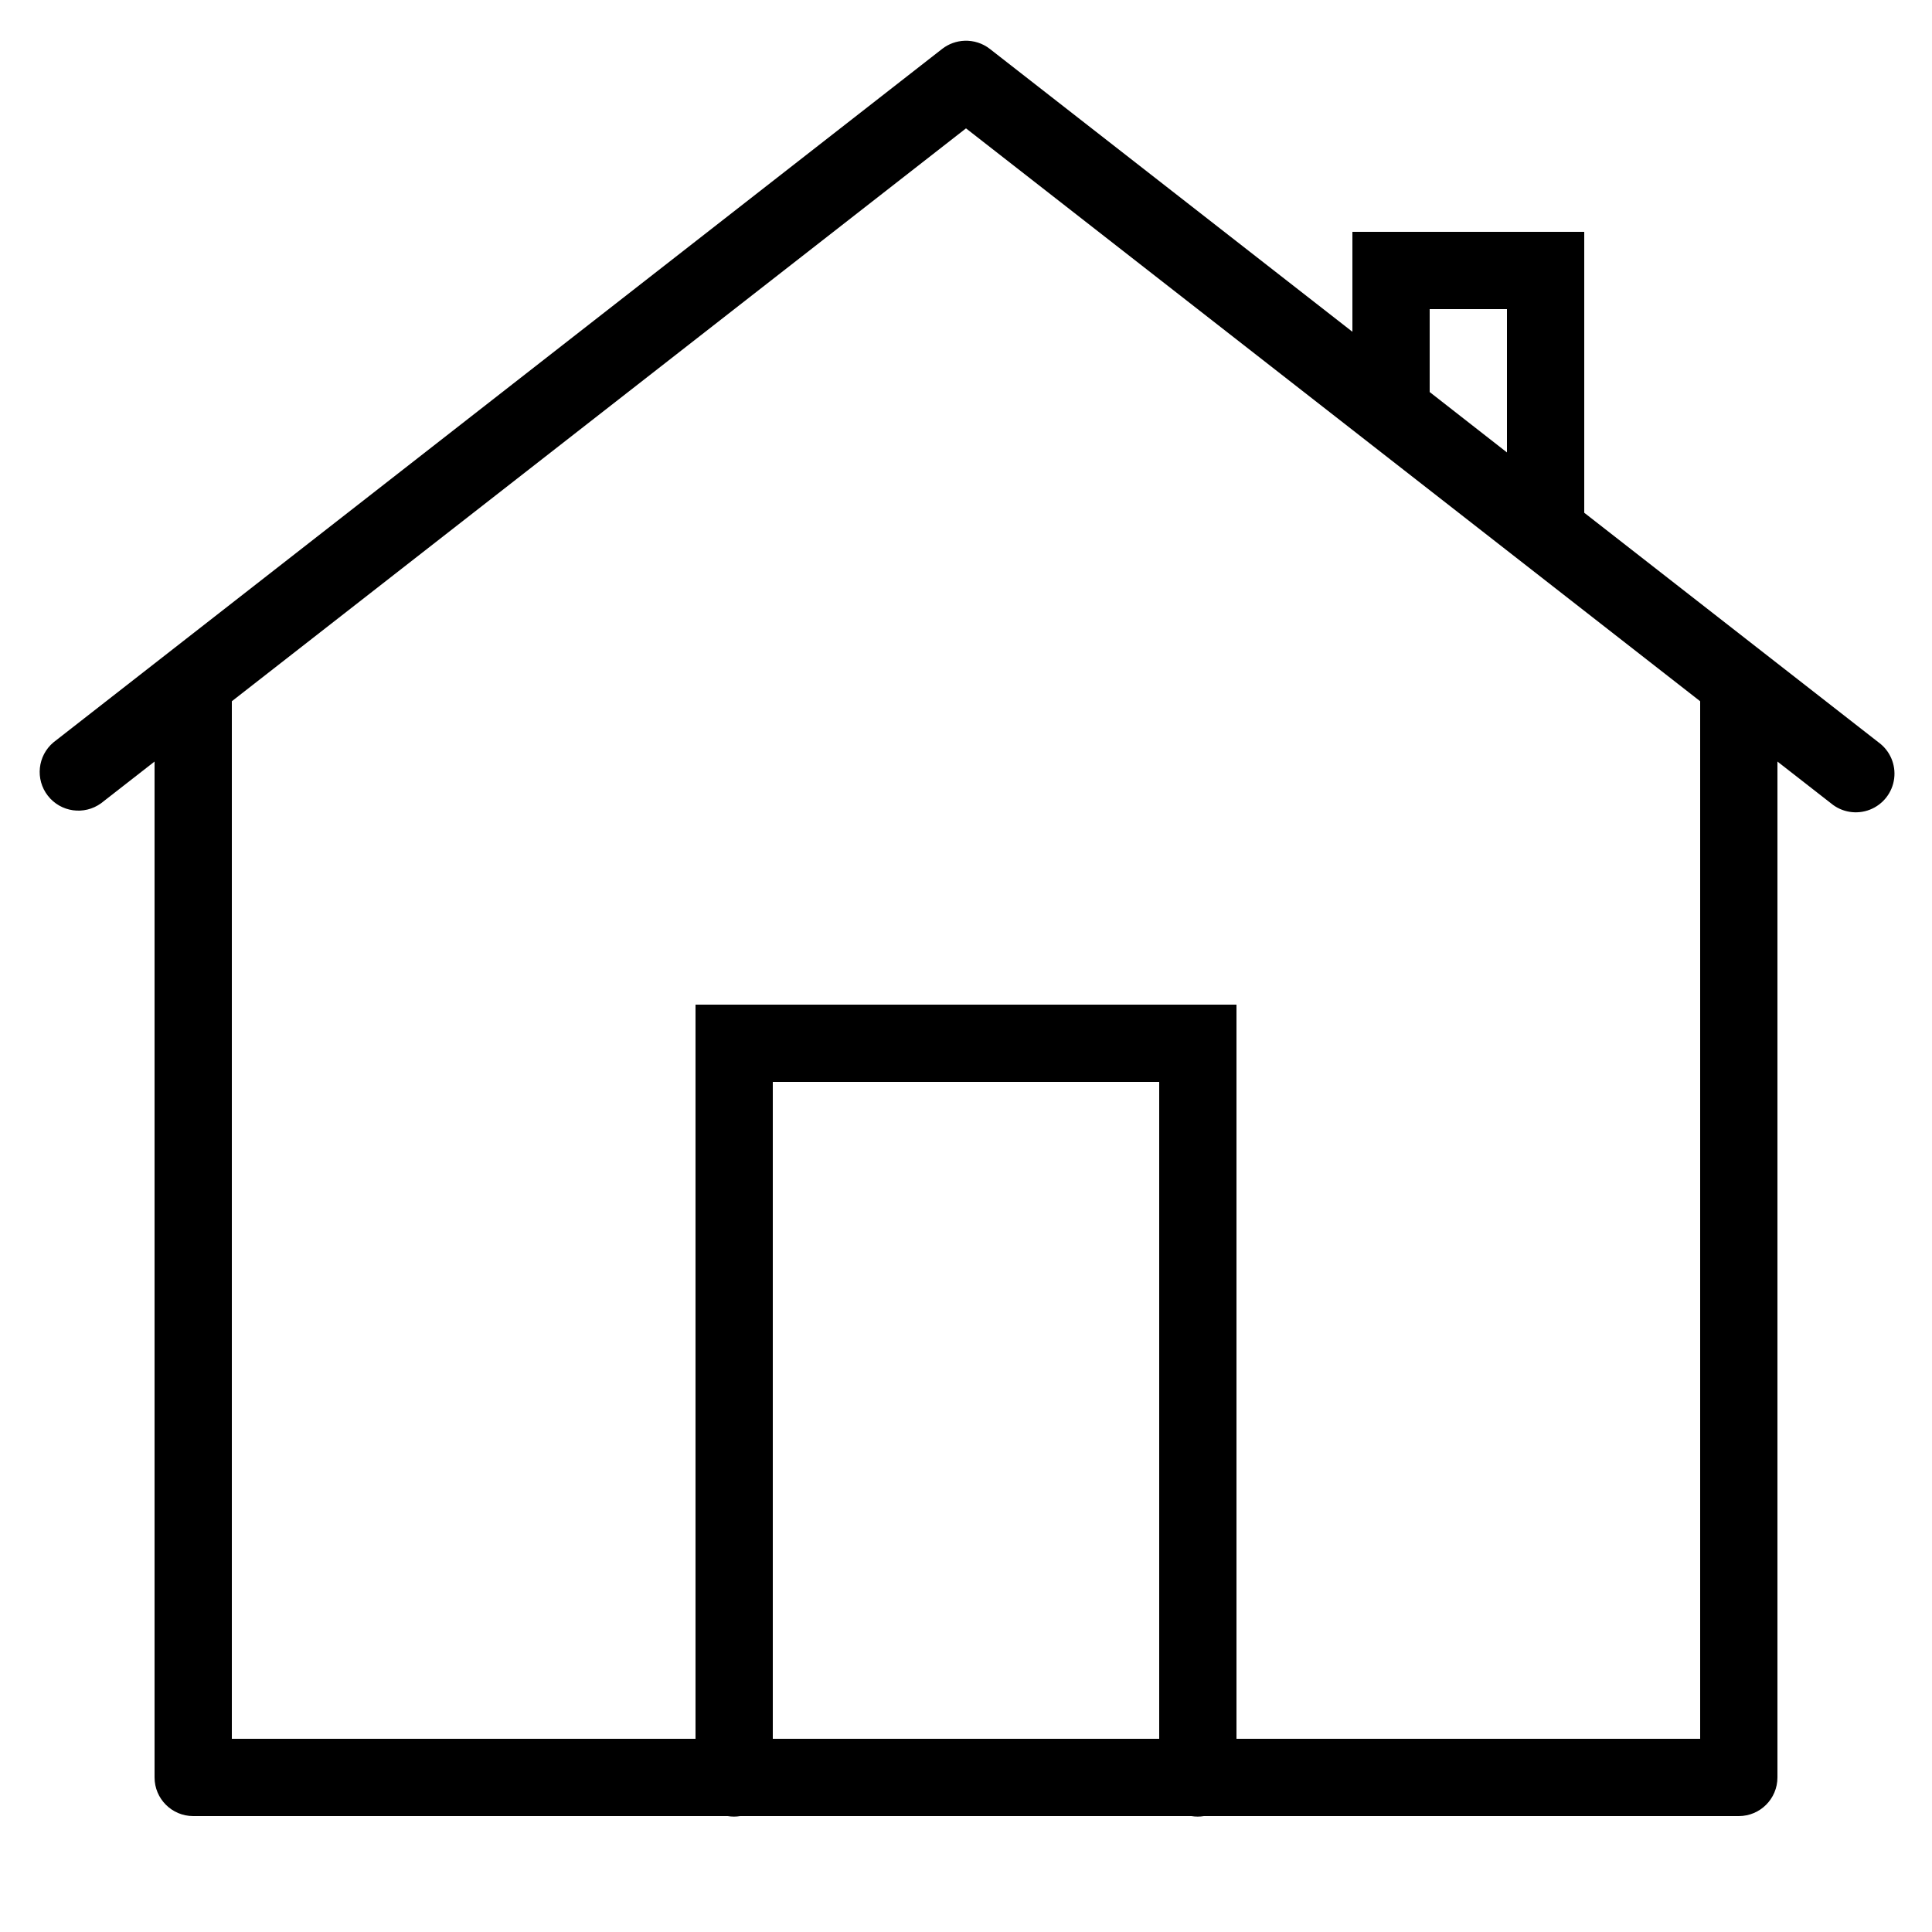
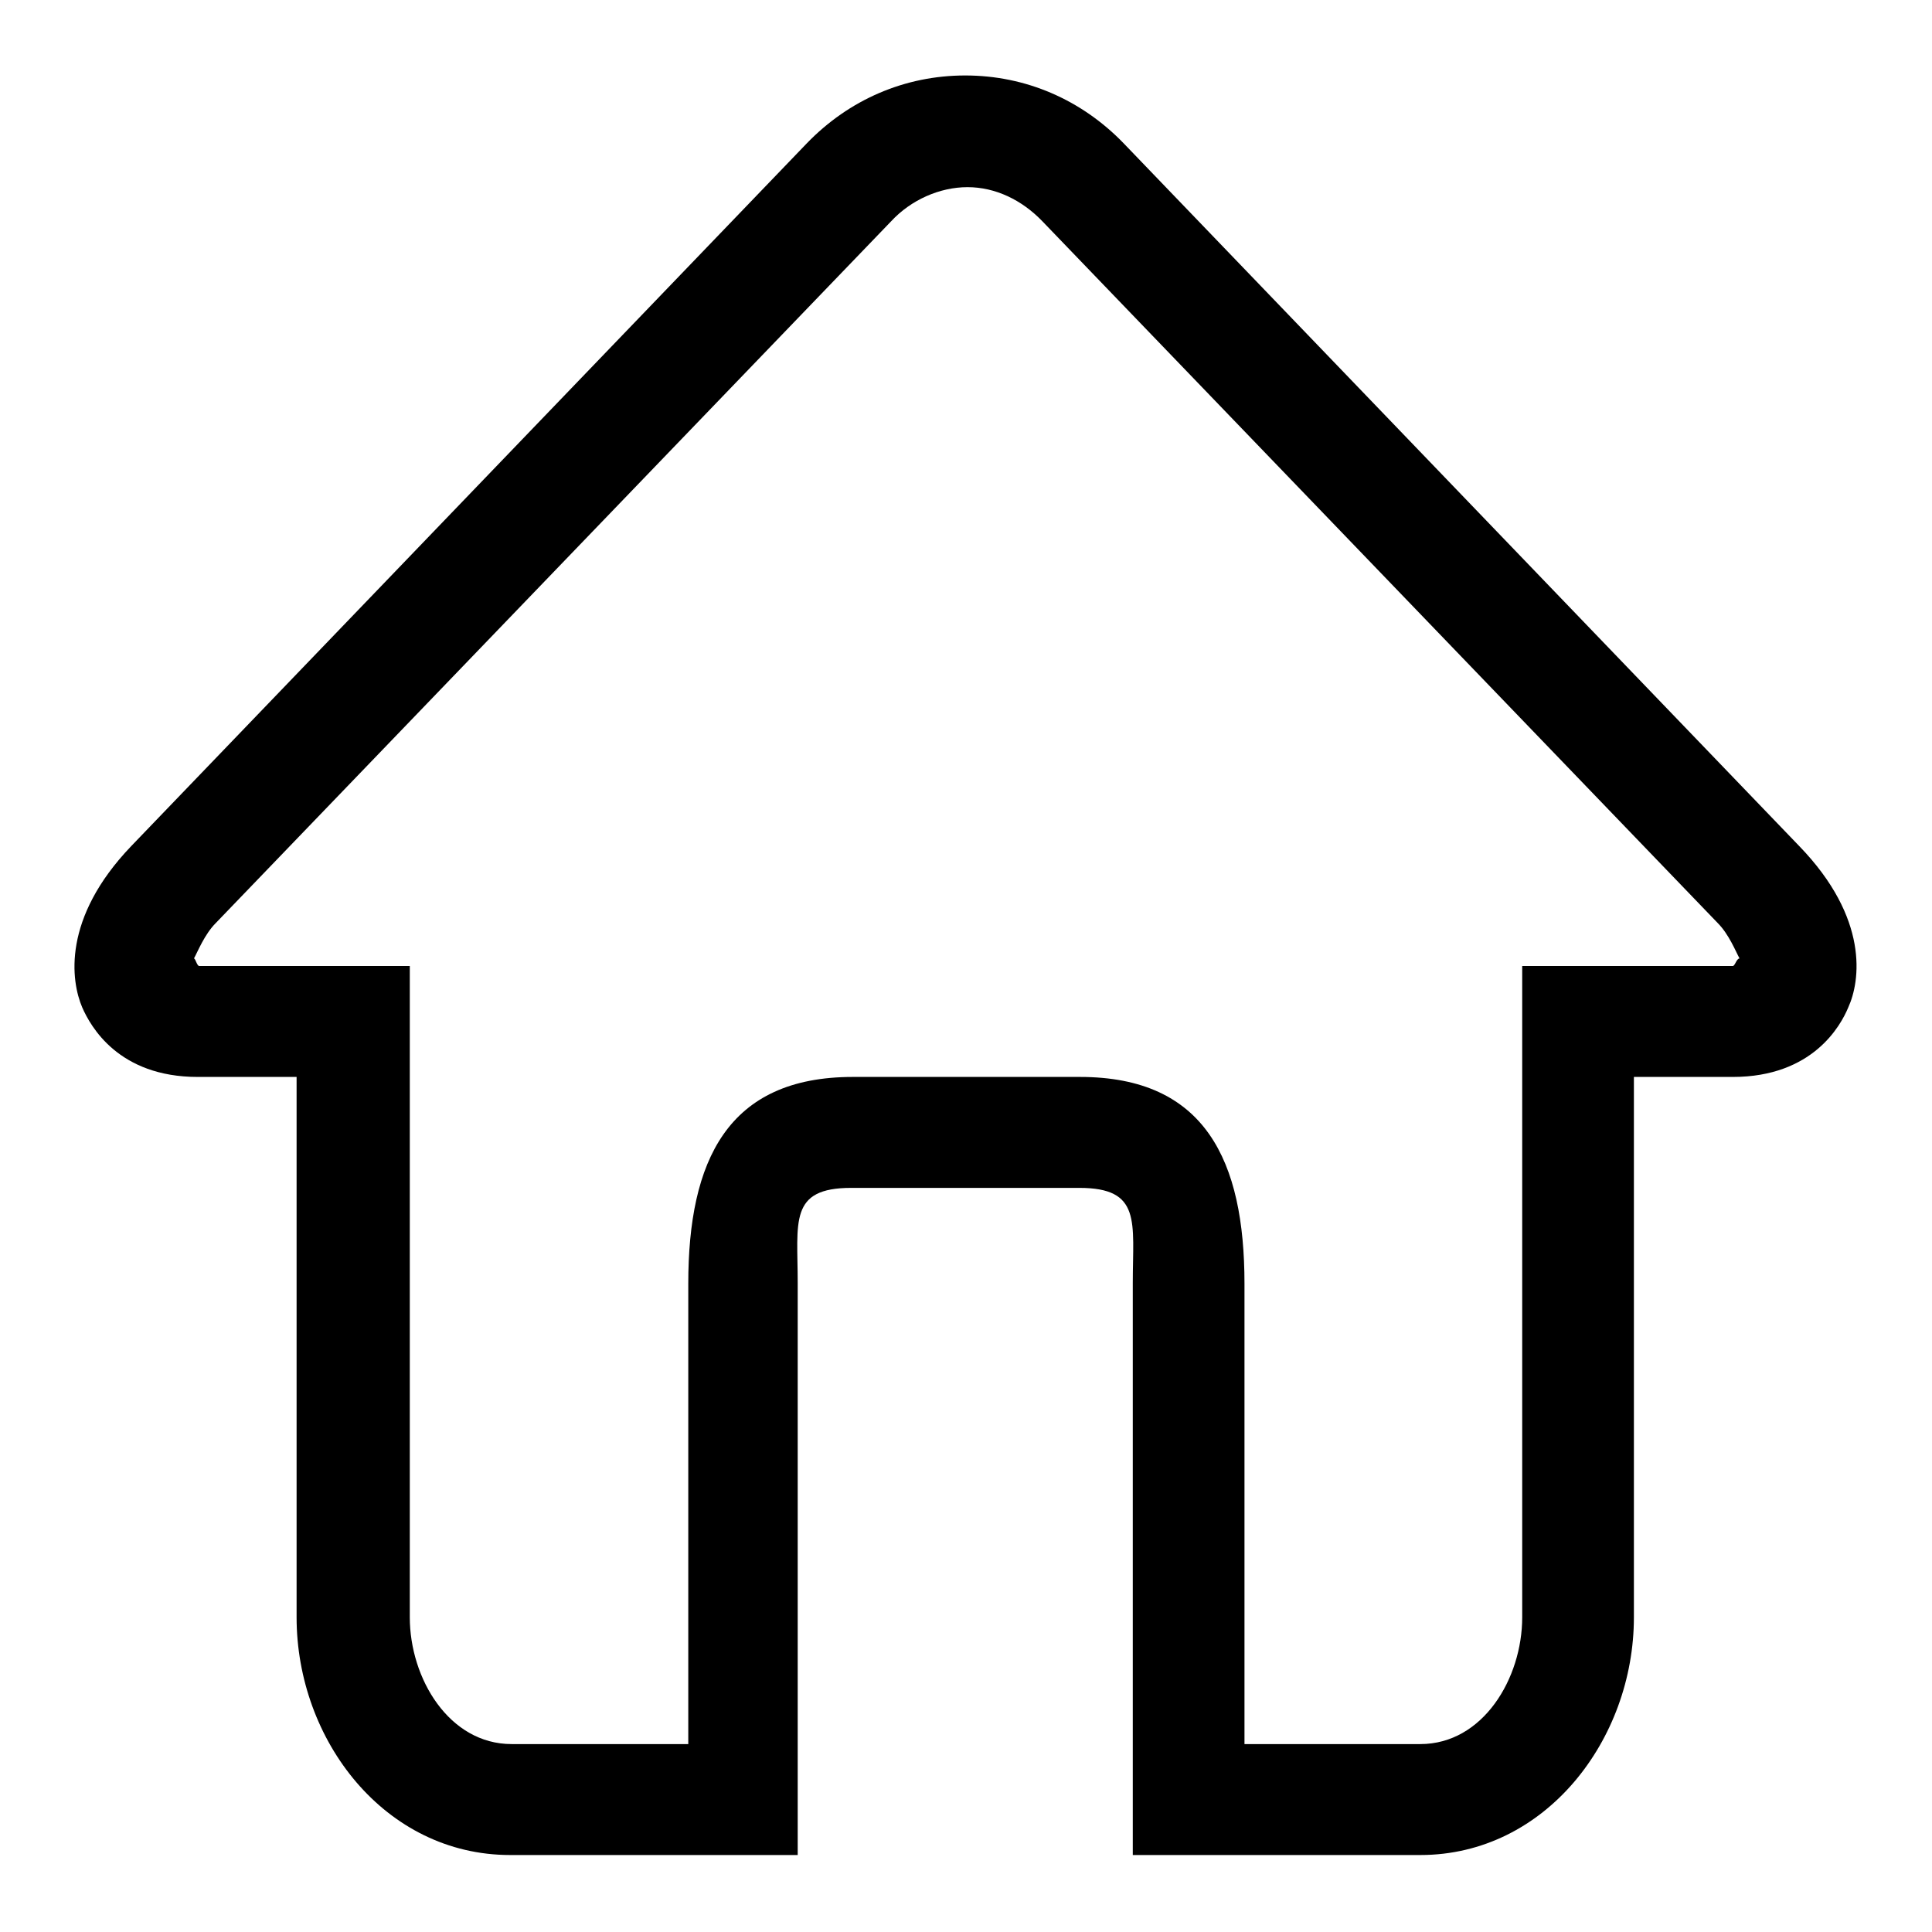
- <svg xmlns="http://www.w3.org/2000/svg" viewBox="0 0 50 50" width="20px" height="20px">
-   <path d="M 24.963 1.055 A 1 1 0 0 0 24.385 1.264 L 1.385 19.211 A 1.001 1.001 0 0 0 2.615 20.789 L 4 19.709 L 4 46 A 1 1 0 0 0 5 47 L 18.832 47 A 1 1 0 0 0 19.158 47 L 30.832 47 A 1 1 0 0 0 31.158 47 L 45 47 A 1 1 0 0 0 46 46 L 46 19.709 L 47.385 20.789 A 1.001 1.001 0 1 0 48.615 19.211 L 41 13.27 L 41 6 L 35 6 L 35 8.586 L 25.615 1.264 A 1 1 0 0 0 24.963 1.055 z M 25 3.322 L 44 18.148 L 44 45 L 32 45 L 32 26 L 18 26 L 18 45 L 6 45 L 6 18.148 L 25 3.322 z M 37 8 L 39 8 L 39 11.709 L 37 10.146 L 37 8 z M 20 28 L 30 28 L 30 45 L 20 45 L 20 28 z" />
+ <svg xmlns="http://www.w3.org/2000/svg" version="1.1" x="0px" y="0px" viewBox="0 0 256 256" enable-background="new 0 0 256 256" xml:space="preserve" width="20px" height="20px">
+   <g>
+     <g>
+       <path fill="#000000" d="M238.4,112.1l-89.5-93.1c-5.6-5.8-13-9-21-9c-8,0-15.4,3.2-21,9l-89.5,93.1c-9.2,9.6-8,17.9-6.5,21.4c1.1,2.5,4.8,9.2,15.3,9.2h13.1v71.6c0,16.3,11.7,31.5,28.3,31.5h38.1v-75.8c0-8.1-1.2-12.6,7.1-12.6H143c8.3,0,7.1,4.5,7.1,12.6v75.8h38.1c16.6,0,28.3-15.3,28.3-31.5v-71.6h13.1c10.6,0,14.3-6.8,15.3-9.2C246.5,130,247.7,121.7,238.4,112.1z M229.6,128h-27.9v86.3c0,8.1-5.2,16.8-13.5,16.8h-23.3v-61c0-16.3-5.2-27.4-21.8-27.4h-30.1c-16.6,0-21.8,11.1-21.8,27.4v61H67.8c-8.3,0-13.5-8.7-13.5-16.8V128H26.4c-0.3,0-0.5-1-0.7-1c0.5-0.9,1.4-3.2,2.9-4.7l89.5-93c2.6-2.8,6.4-4.5,10.1-4.5c3.7,0,7.2,1.7,9.9,4.5l89.5,93c1.5,1.5,2.4,3.8,2.9,4.7C230.1,127,229.9,128,229.6,128z" />
+     </g>
+   </g>
</svg>
